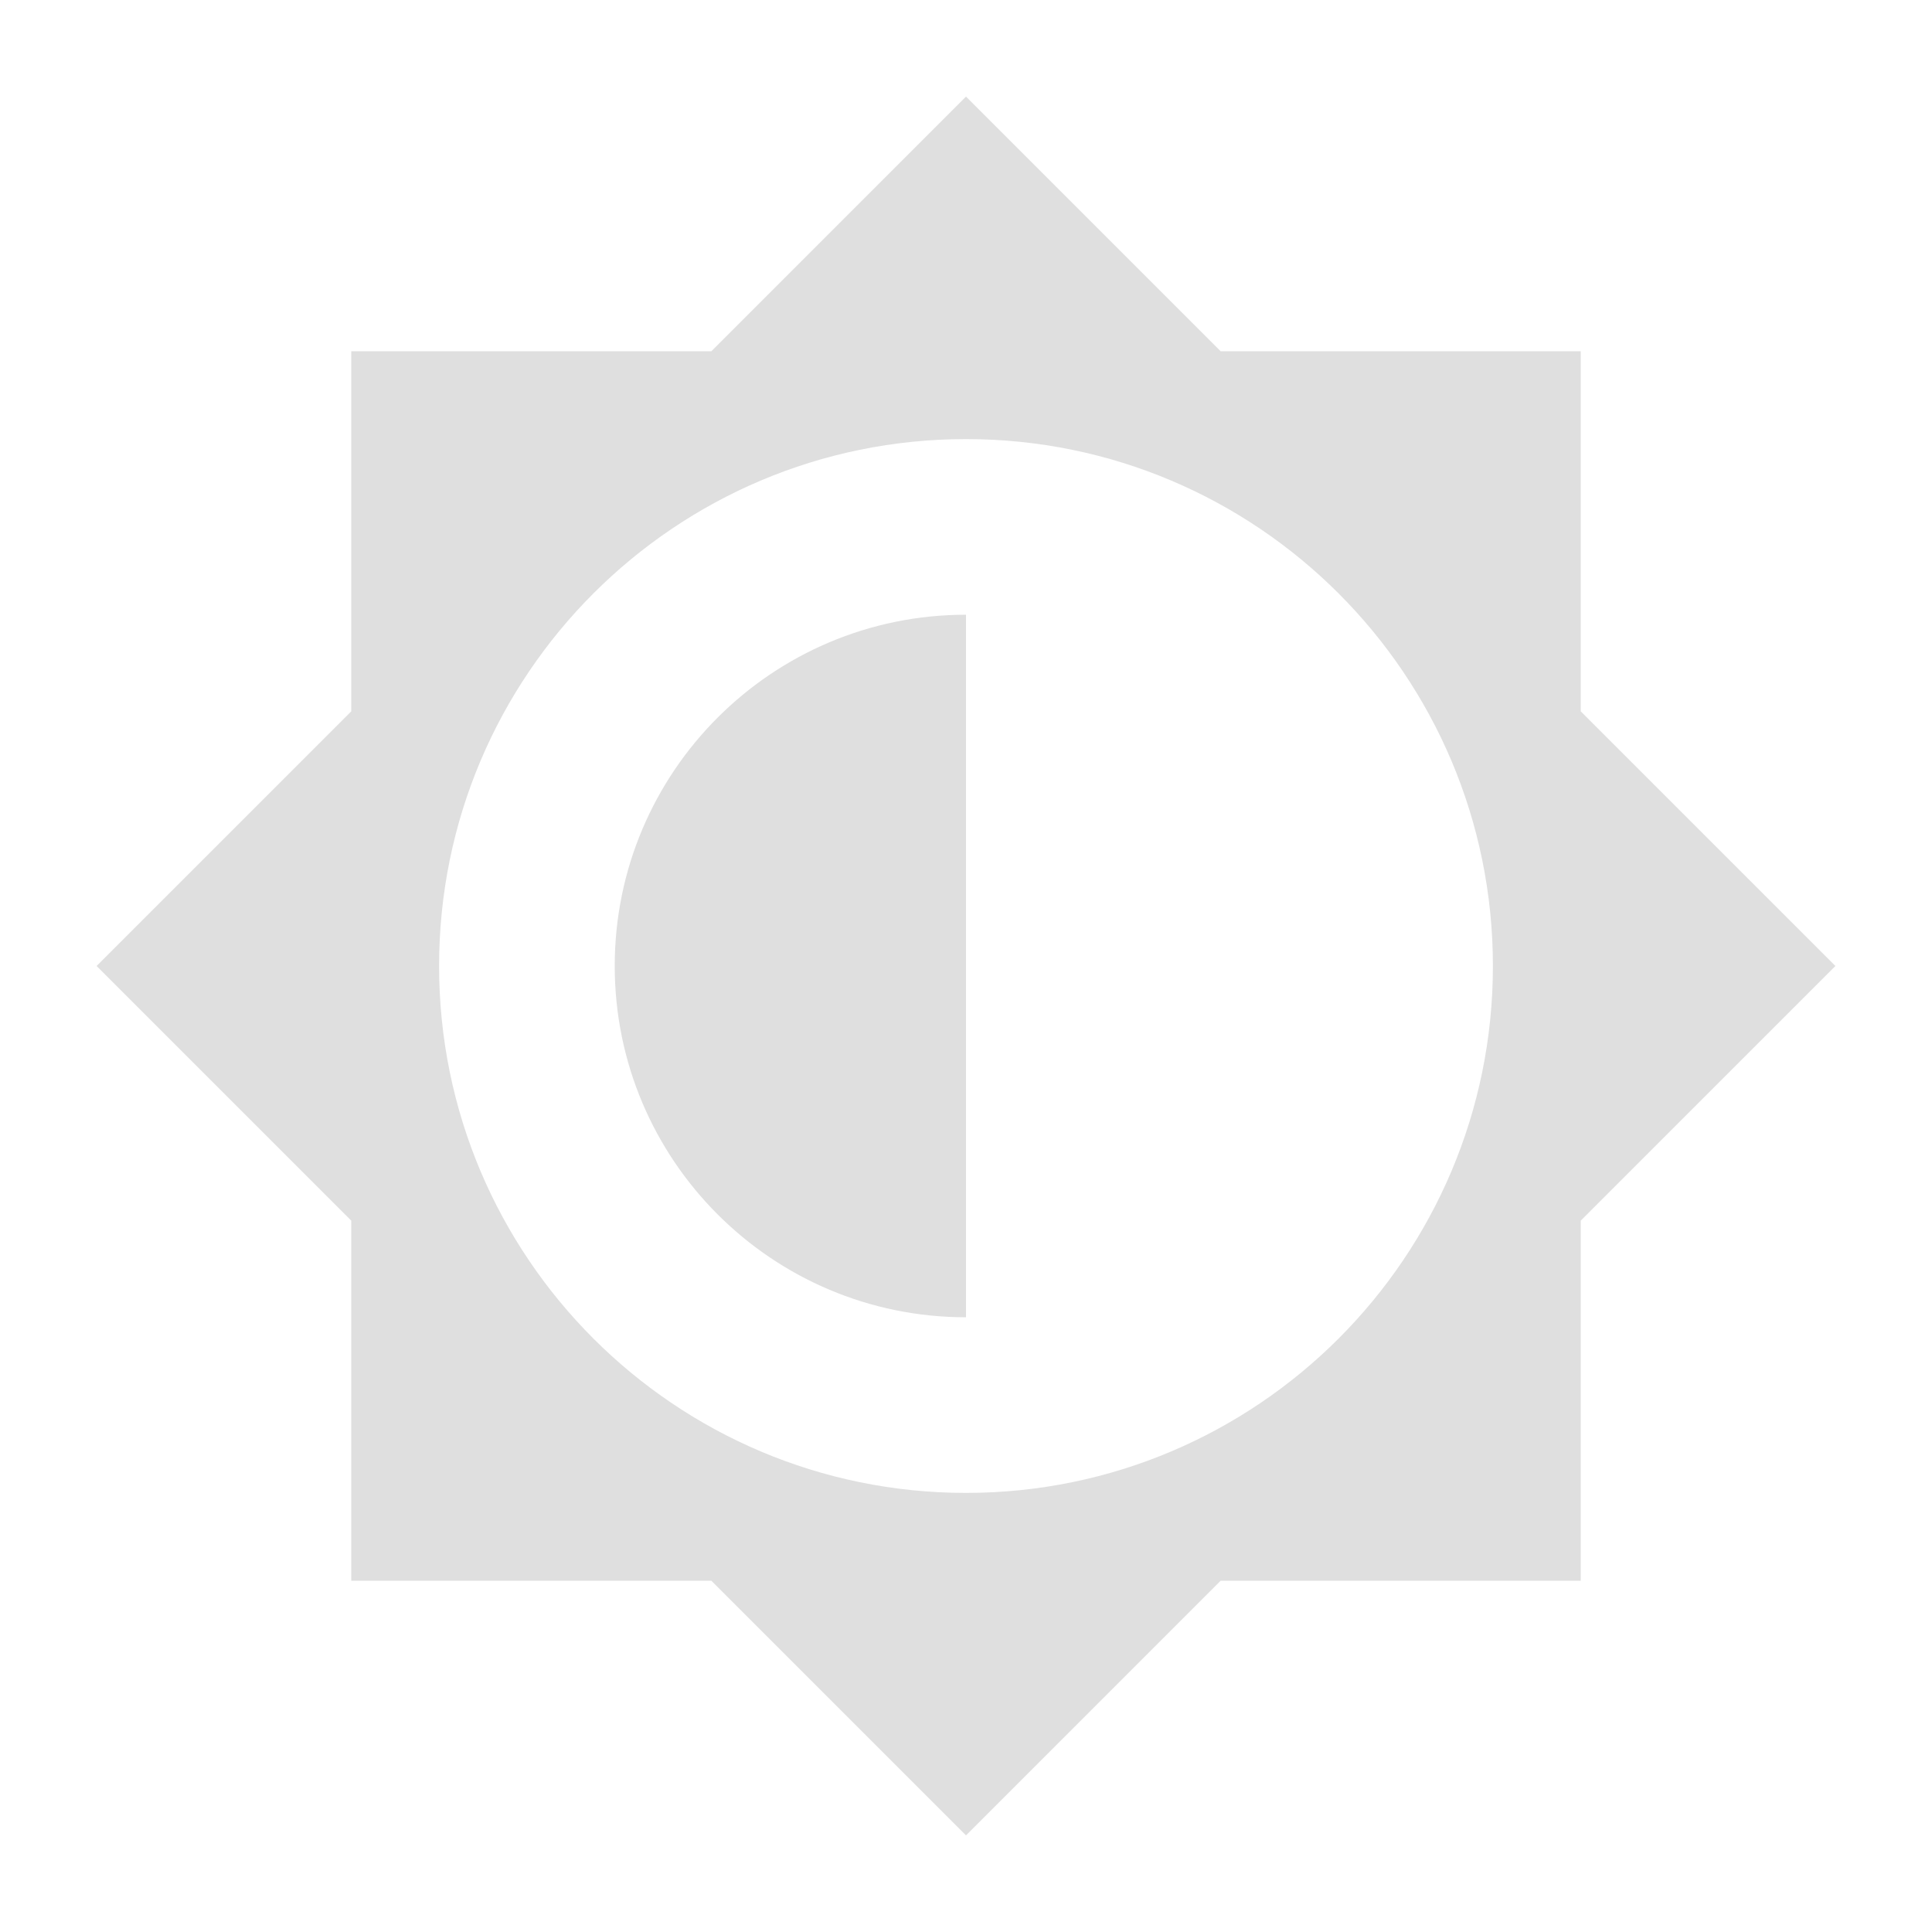
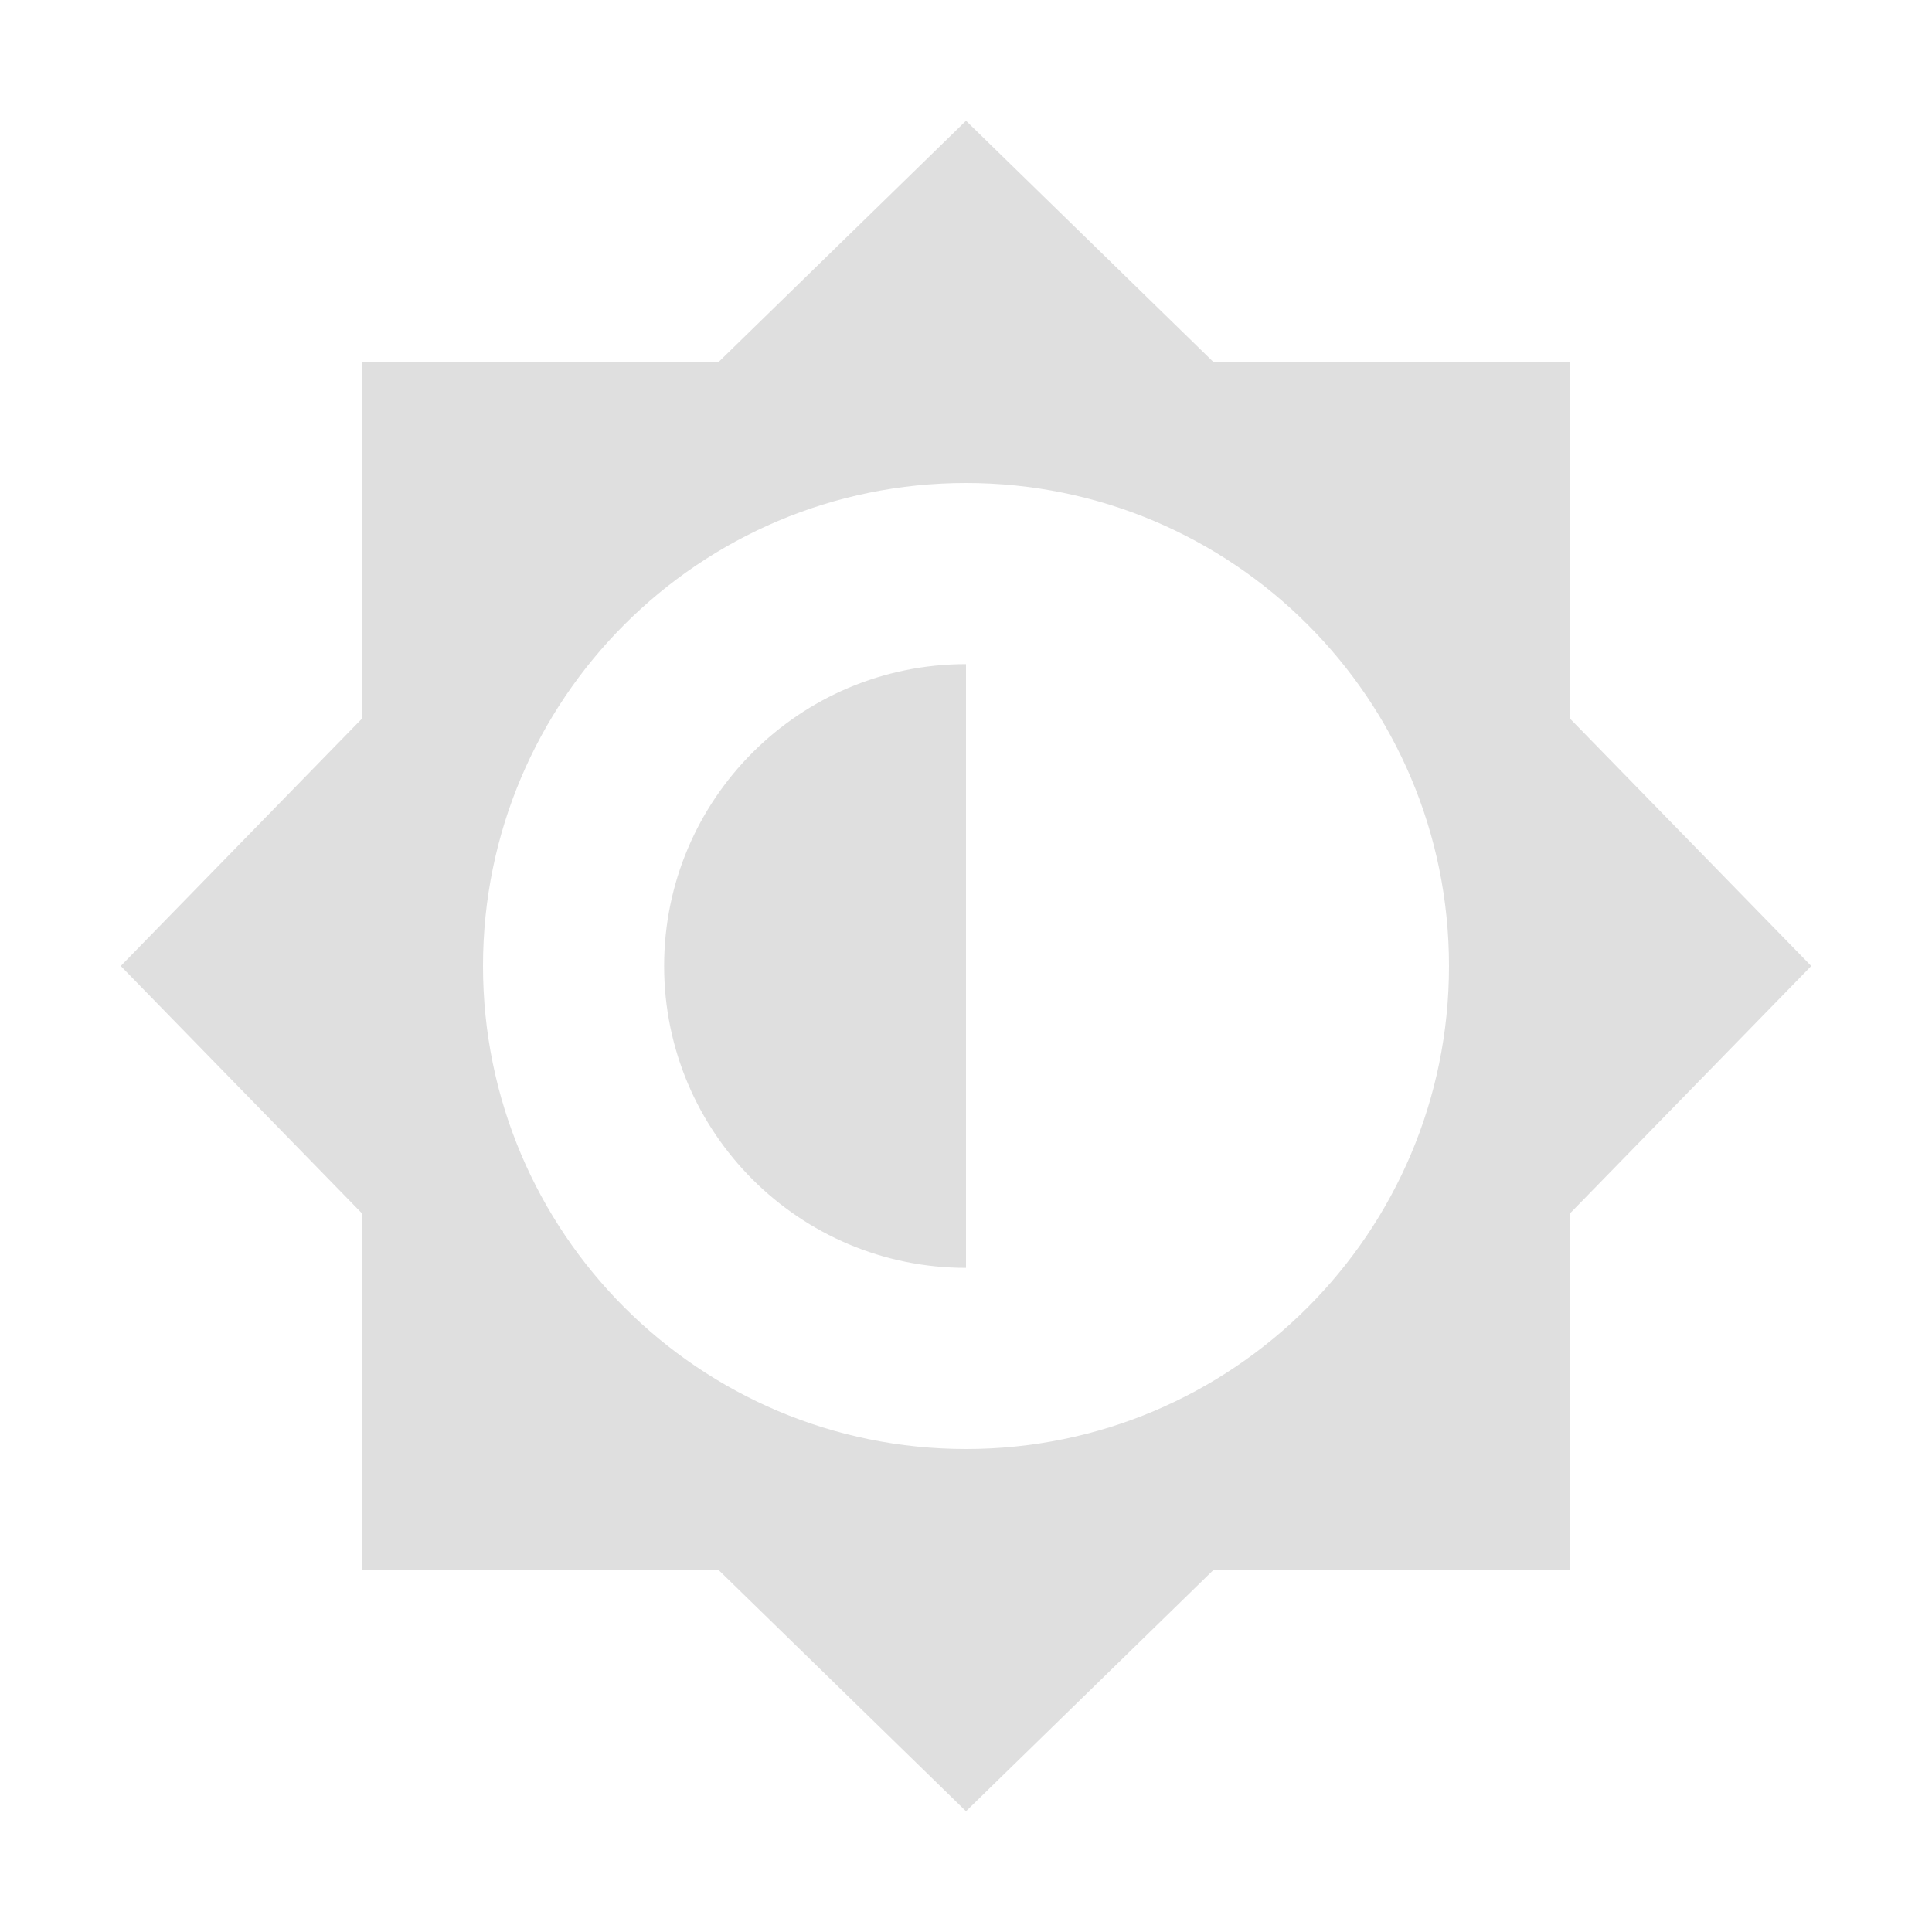
- <svg xmlns="http://www.w3.org/2000/svg" xmlns:ns1="http://www.openswatchbook.org/uri/2009/osb" id="22-22-svg" width="22" height="22" version="1.1" viewBox="0 0 22 22">
+ <svg xmlns="http://www.w3.org/2000/svg" xmlns:ns1="http://www.openswatchbook.org/uri/2009/osb" id="22-22-svg" width="32" height="32" version="1.1" viewBox="0 0 32 32">
  <defs id="22-22-defs4">
    <linearGradient id="22-22-linearGradient5606" ns1:paint="solid">
      <stop id="22-22-stop5608" offset="0" style="stop-color:#000000" />
    </linearGradient>
  </defs>
-   <g id="22-22-video-display-brightness">
+   <g id="22-22-video-display-brightness" transform="translate(2e-7,-22)">
    <rect style="opacity:0;fill:#00000f;fill-opacity:0.004" id="22-22-rect6" width="22" height="22" x="0" y="0" />
    <path style="fill:#dfdfdf" id="22-22-path8" d="M 11,1.1 8.1,4 H 4 V 8.1 L 1.1,11 4,13.9 V 18 H 8.1 L 11,20.9 13.9,18 H 18 V 13.9 L 20.9,11 18,8.1 V 4 H 13.9 Z M 11,5 a 6,6 0 0 1 6,6 6,6 0 0 1 -6,6 6,6 0 0 1 -6,-6 6,6 0 0 1 6,-6 z m 0,2 c -2.209,0 -4,1.791 -4,4 0,2.209 1.791,4 4,4 z" />
  </g>
-   <g id="22-22-video-card-inactive" transform="translate(-5,-37)">
+   <g id="22-22-video-card-inactive" transform="translate(27,-27)">
    <rect style="opacity:0.001" id="22-22-rect82" width="22" height="22" x="5" y="5" />
    <path style="fill:#dfdfdf" id="22-22-path84" d="m 9,8 c -1.325,0 -1.325,2 0,2 h 1 v 3 H 8 v 3 h 2 v 1 H 8 v 3 h 2 v 2 c 0,1.325 2,1.325 2,0 V 9 C 12,8 11,8 11,8 Z m 4,3 v 2 h 9 v 5 h 0.199 c 0.317,0 0.477,0.071 0.463,0.068 a 1,1 0 0 1 0.508,0.273 L 24,19.172 V 11 Z m -4,3 h 1 v 1 H 9 Z m 5,0 v 4 h 1 v -4 z m 2,0 v 4 h 1 v -4 z m 2,0 v 4 h 1 v -4 z m 2,0 v 4 h 1 V 14 Z M 9,18 h 1 v 1 H 9 Z m 4,1 v 2 h 1 v 2 h 6.205 a 1,1 0 0 1 0.137,-0.17 L 21.172,22 20.342,21.17 A 1,1 0 0 1 20.207,21 H 16 v -2 z" />
    <path style="fill:#5294e2" id="22-22-path1424" d="m 21,19 v 1.199 c 0,0.093 0.031,0.176 0.049,0.264 l 1.537,1.537 -1.537,1.537 C 21.03,23.625 21,23.71 21,23.801 v 1.199 h 1.199 c 0.09,0 0.176,-0.031 0.264,-0.049 L 24,23.414 25.537,24.951 C 25.625,24.969 25.71,25 25.801,25 H 27 V 23.801 C 27,23.71 26.97,23.625 26.951,23.537 L 25.414,22 l 1.537,-1.537 c 0.018,-0.087 0.049,-0.171 0.049,-0.264 V 19 h -1.199 c -0.093,0 -0.176,0.031 -0.264,0.049 l -1.537,1.537 -1.537,-1.537 c -0.087,-0.018 -0.171,-0.049 -0.264,-0.049 z" />
  </g>
+   <g id="video-display-brightness" transform="translate(2e-7,2e-6)">
+     <rect y="0" x="0" height="32" width="32" id="rect825" style="opacity:0;fill:#00000f;fill-opacity:0.004;stroke-width:1.455" />
+     <path id="path839" d="M 16,2 11.898,6 H 6 v 5.898 L 2,16 6,20.102 V 26 h 5.898 L 16,30 20.102,26 H 26 V 20.102 L 30,16 26,11.898 V 6 h -5.898 z m 0,6 c 4.418,-3e-7 8,3.582 8,8 1e-6,4.418 -3.582,8 -8,8 -4.418,0 -8,-3.582 -8,-8 3e-7,-4.418 3.582,-8 8,-8 z m 0,3 c -2.761,0 -5,2.239 -5,5 0,2.761 2.239,5 5,5 z" style="fill:#dfdfdf;stroke-width:1.414" />
+   </g>
+   <g id="video-card-inactive" transform="translate(32)">
+     <rect y="1.7e-06" x="2e-07" height="32" width="32" id="rect847" style="opacity:0.001;stroke-width:1.455" />
+     <path id="path874" d="m 5.5,4.1 c -1.988,0 -1.988,3 0,3 H 7 V 12 H 4 v 4.1 H 7 V 18 H 4 v 4.1 H 7 V 25.5 c 0,1.988 3,1.988 3,0 V 5.6 c 0,-1.5 -1.5,-1.5 -1.5,-1.5 z m 5.5,4 v 3 h 14 v 7.938 c 0.25,0.035 0.406,0.08 0.348,0.068 l 0.59,0.119 1.062,1.062 1,-1.002 V 8.1 Z M 13,13 v 6 h 1 v -6 z m 3,0 v 6 h 1 v -6 z m 3,0 v 6 h 1 v -6 z m 3,0 v 6 h 1 V 13 Z M 5,13.1 H 7 V 15 H 5 Z M 5,19 h 2 v 2 H 5 Z m 6,1 v 3 h 2 v 3 h 8.285 l 1,-1 -1.061,-1.061 -0.119,-0.592 C 21.117,23.406 21.072,23.25 21.037,23 H 16 v -3 z" style="fill:#dfdfdf;stroke-width:1.5" />
+     <path d="m 23,21 v 1.599 c 0,0.123 0.041,0.235 0.065,0.352 l 2.049,2.049 -2.049,2.049 C 23.041,27.166 23,27.28 23,27.401 v 1.599 h 1.599 c 0.12,0 0.234,-0.041 0.352,-0.065 l 2.049,-2.049 2.049,2.049 C 29.167,28.959 29.281,29 29.401,29 h 1.599 v -1.599 c 0,-0.121 -0.041,-0.235 -0.065,-0.352 L 28.885,25 30.935,22.951 C 30.959,22.834 31,22.722 31,22.599 v -1.599 h -1.599 c -0.123,0 -0.235,0.041 -0.352,0.065 l -2.049,2.049 -2.049,-2.049 c -0.117,-0.024 -0.228,-0.065 -0.352,-0.065 z" id="path851" style="fill:#5294e2;stroke-width:1.333" />
+   </g>
</svg>
